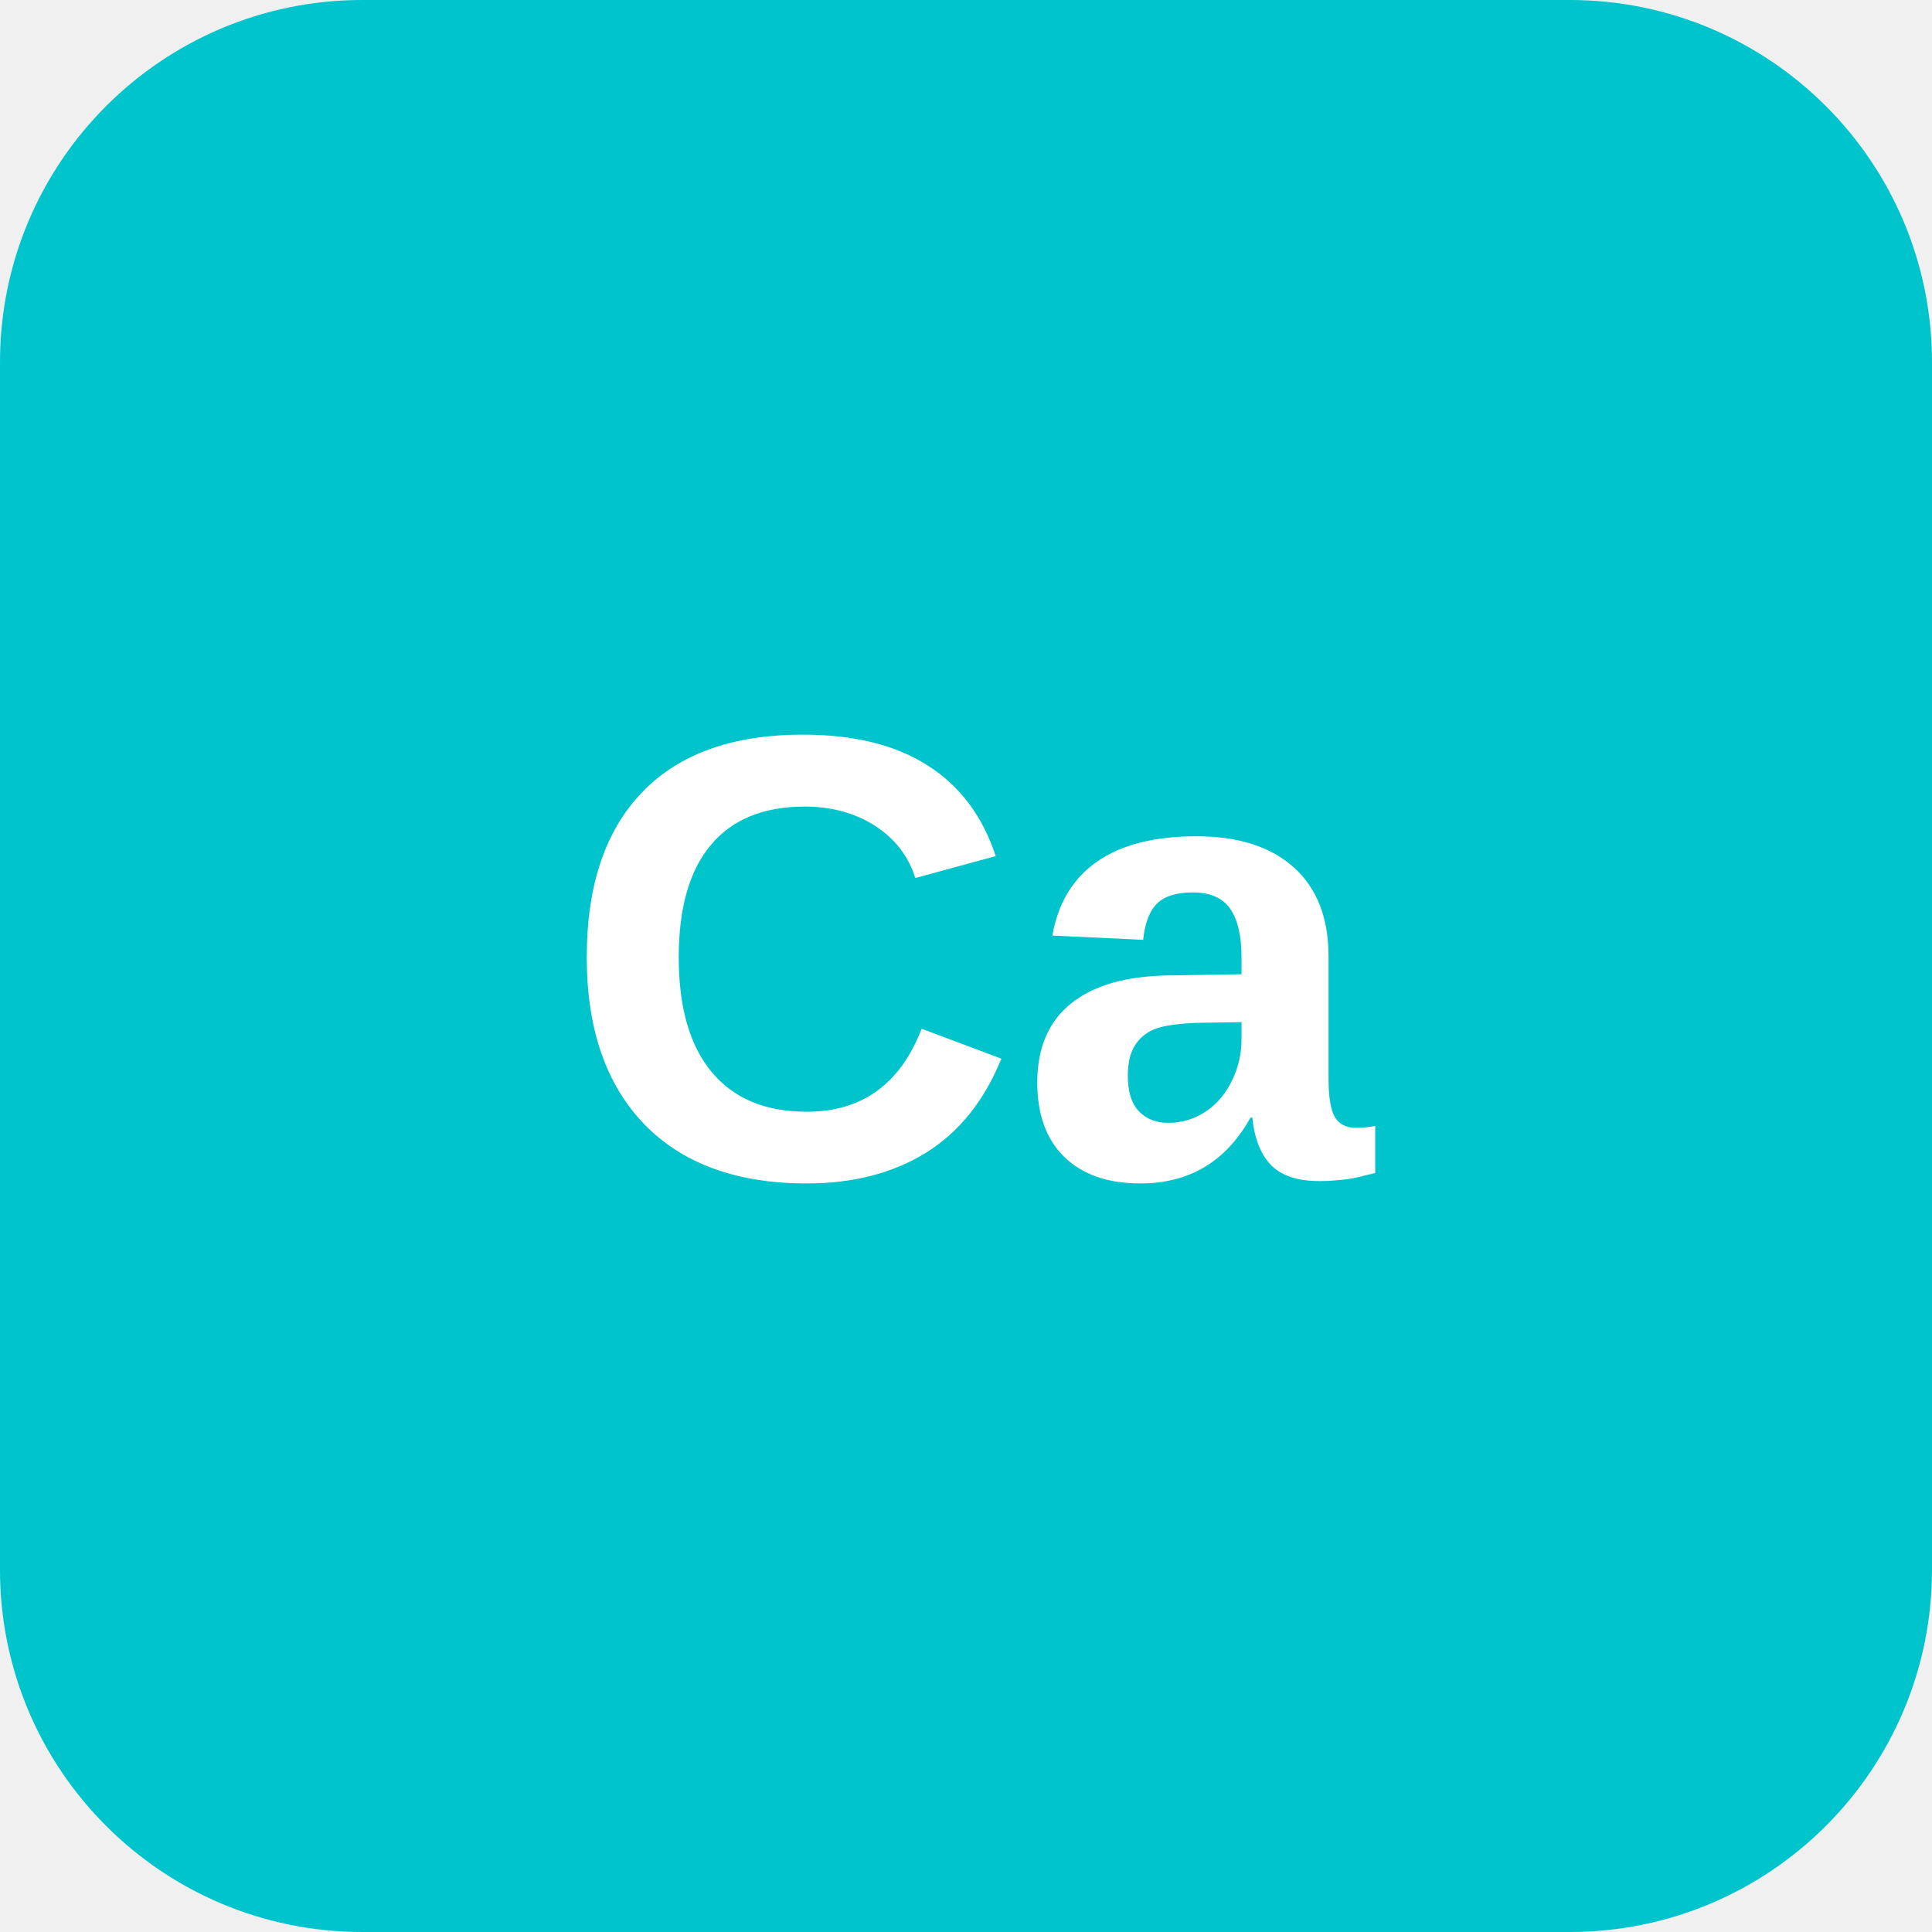
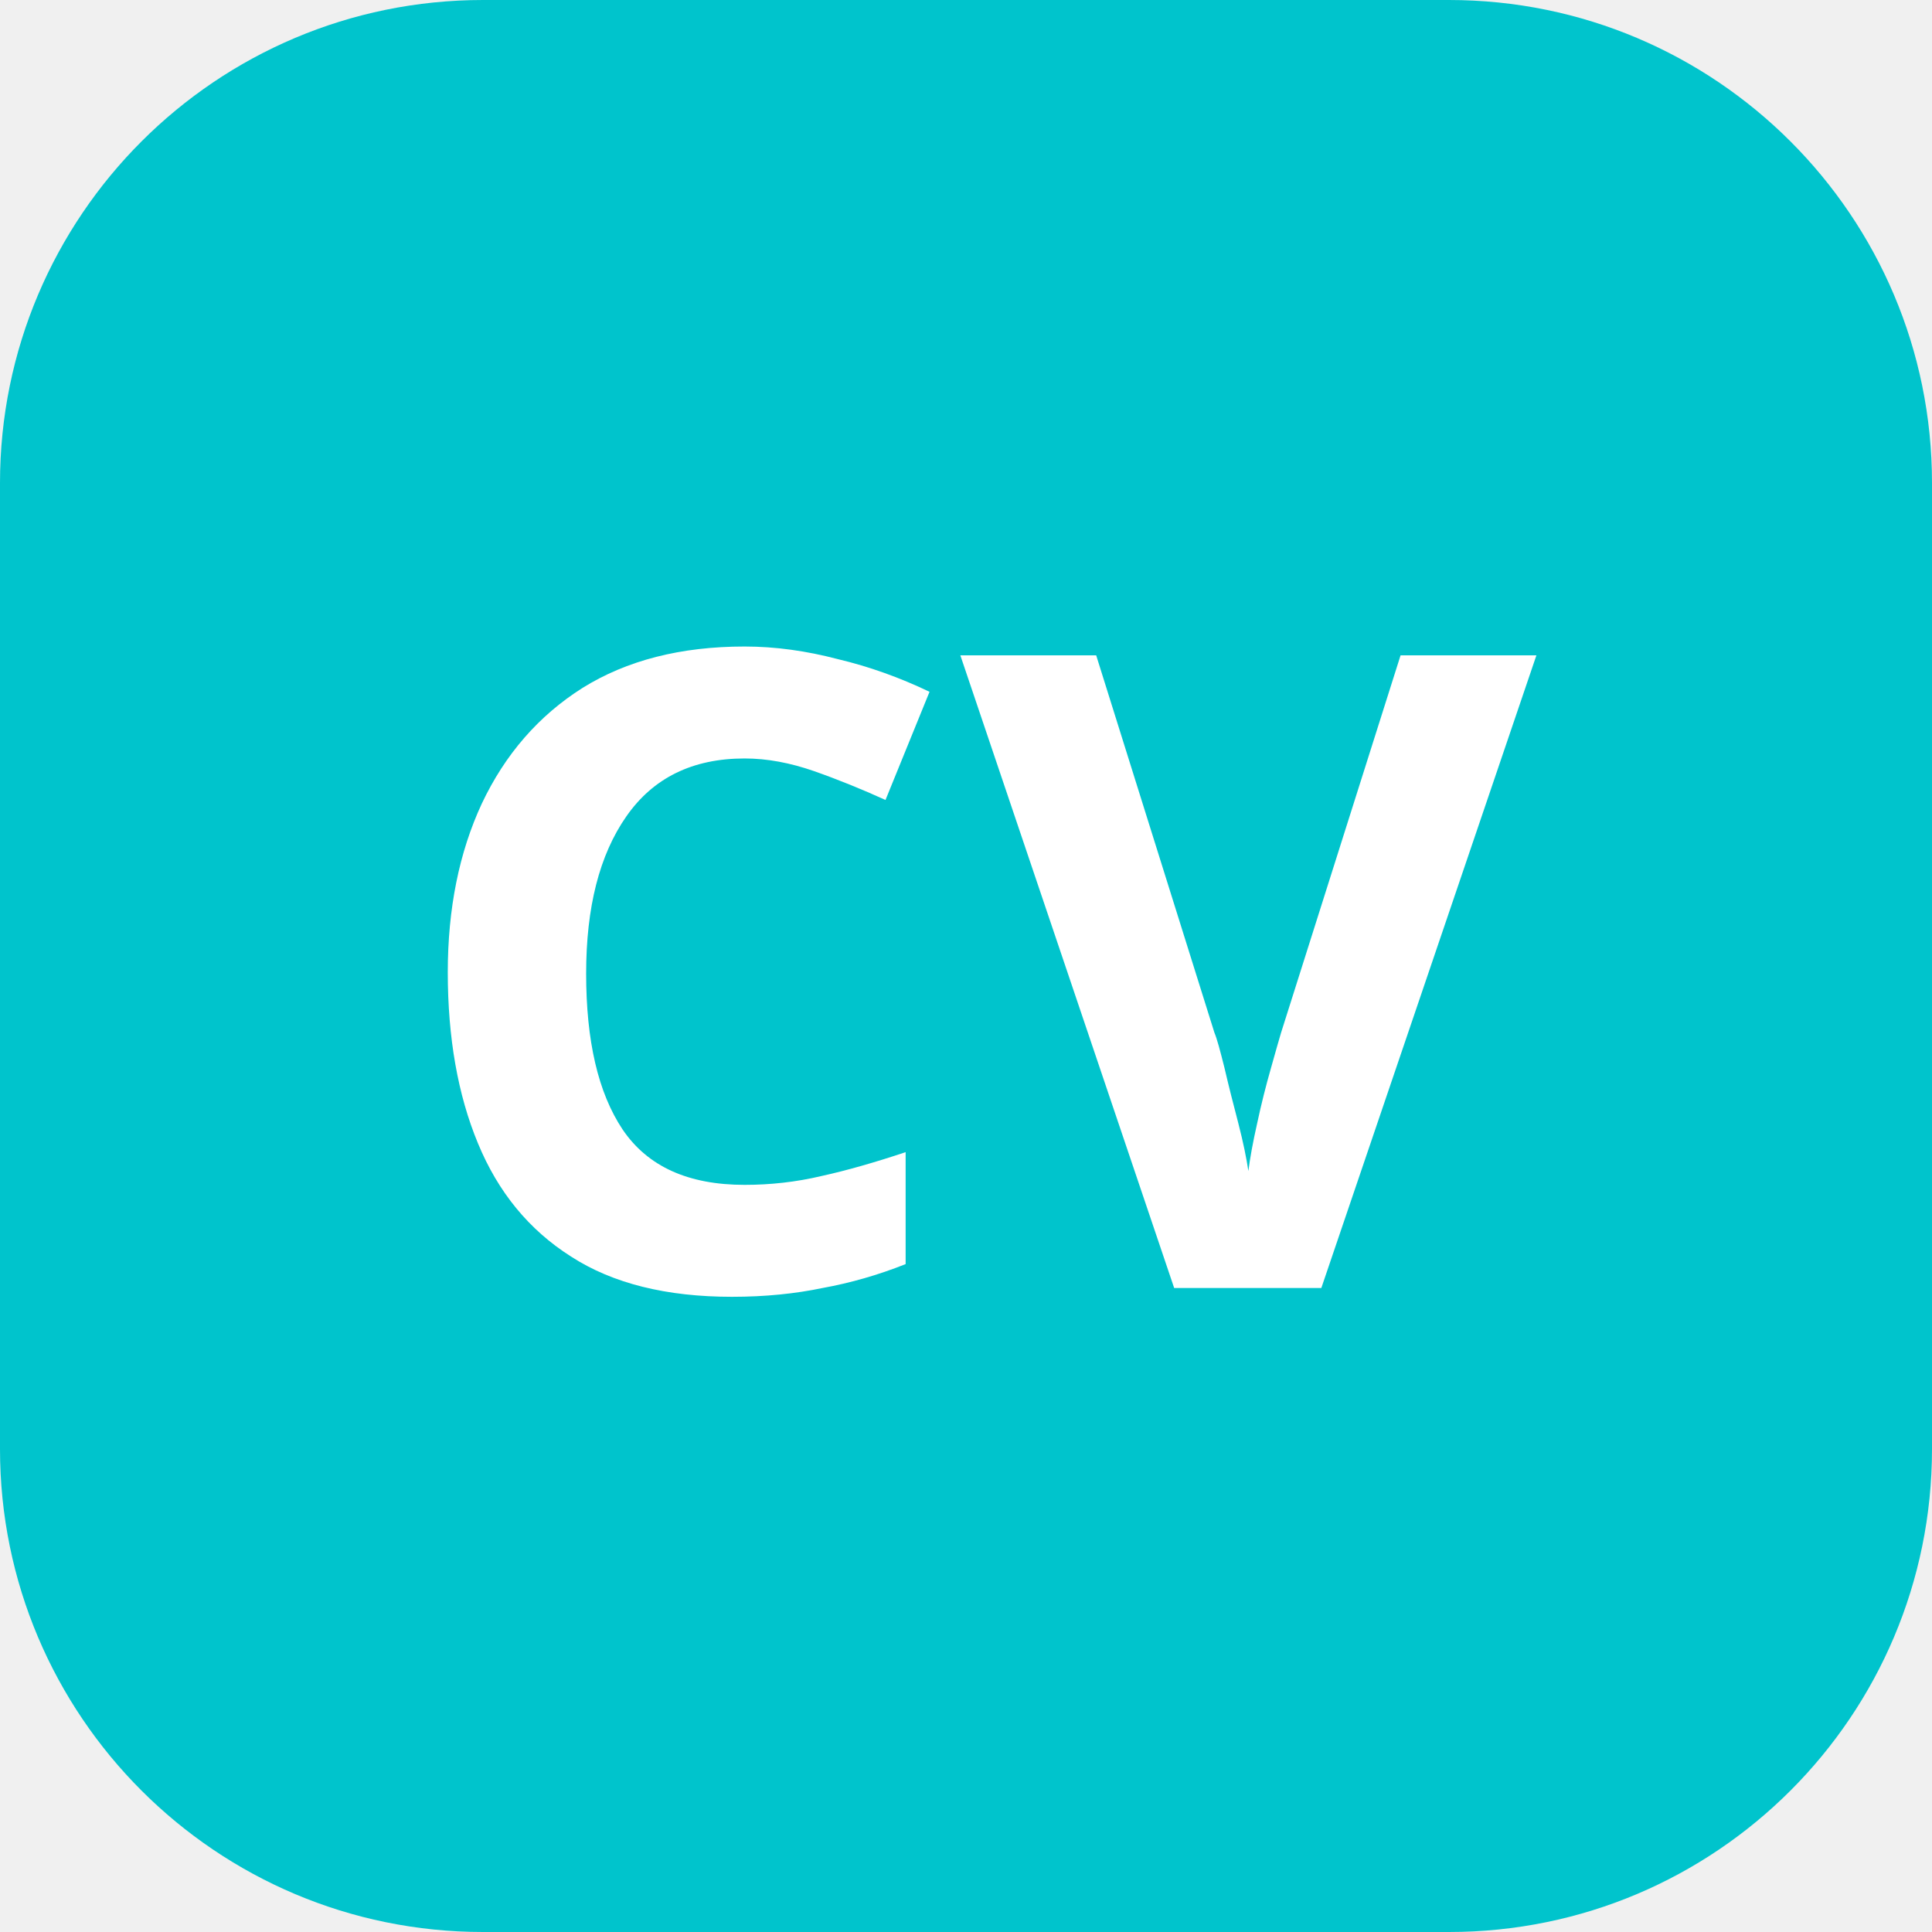
- <svg xmlns="http://www.w3.org/2000/svg" viewBox="0 0 128 128">
-   <rect width="128" height="128" rx="24" fill="#00C4CC" />
-   <text x="64" y="78" text-anchor="middle" font-size="42" font-family="Arial,sans-serif" font-weight="700" fill="#fff">Ca</text>
+ <svg xmlns="http://www.w3.org/2000/svg" role="img" viewBox="0 0 24 24" aria-label="Canva">
+   <rect width="24" height="24" rx="6" fill="#00C4CC" />
+   <text x="12" y="16" font-family="sans-serif" font-weight="700" font-size="11" fill="#ffffff" text-anchor="middle">CV</text>
</svg>
